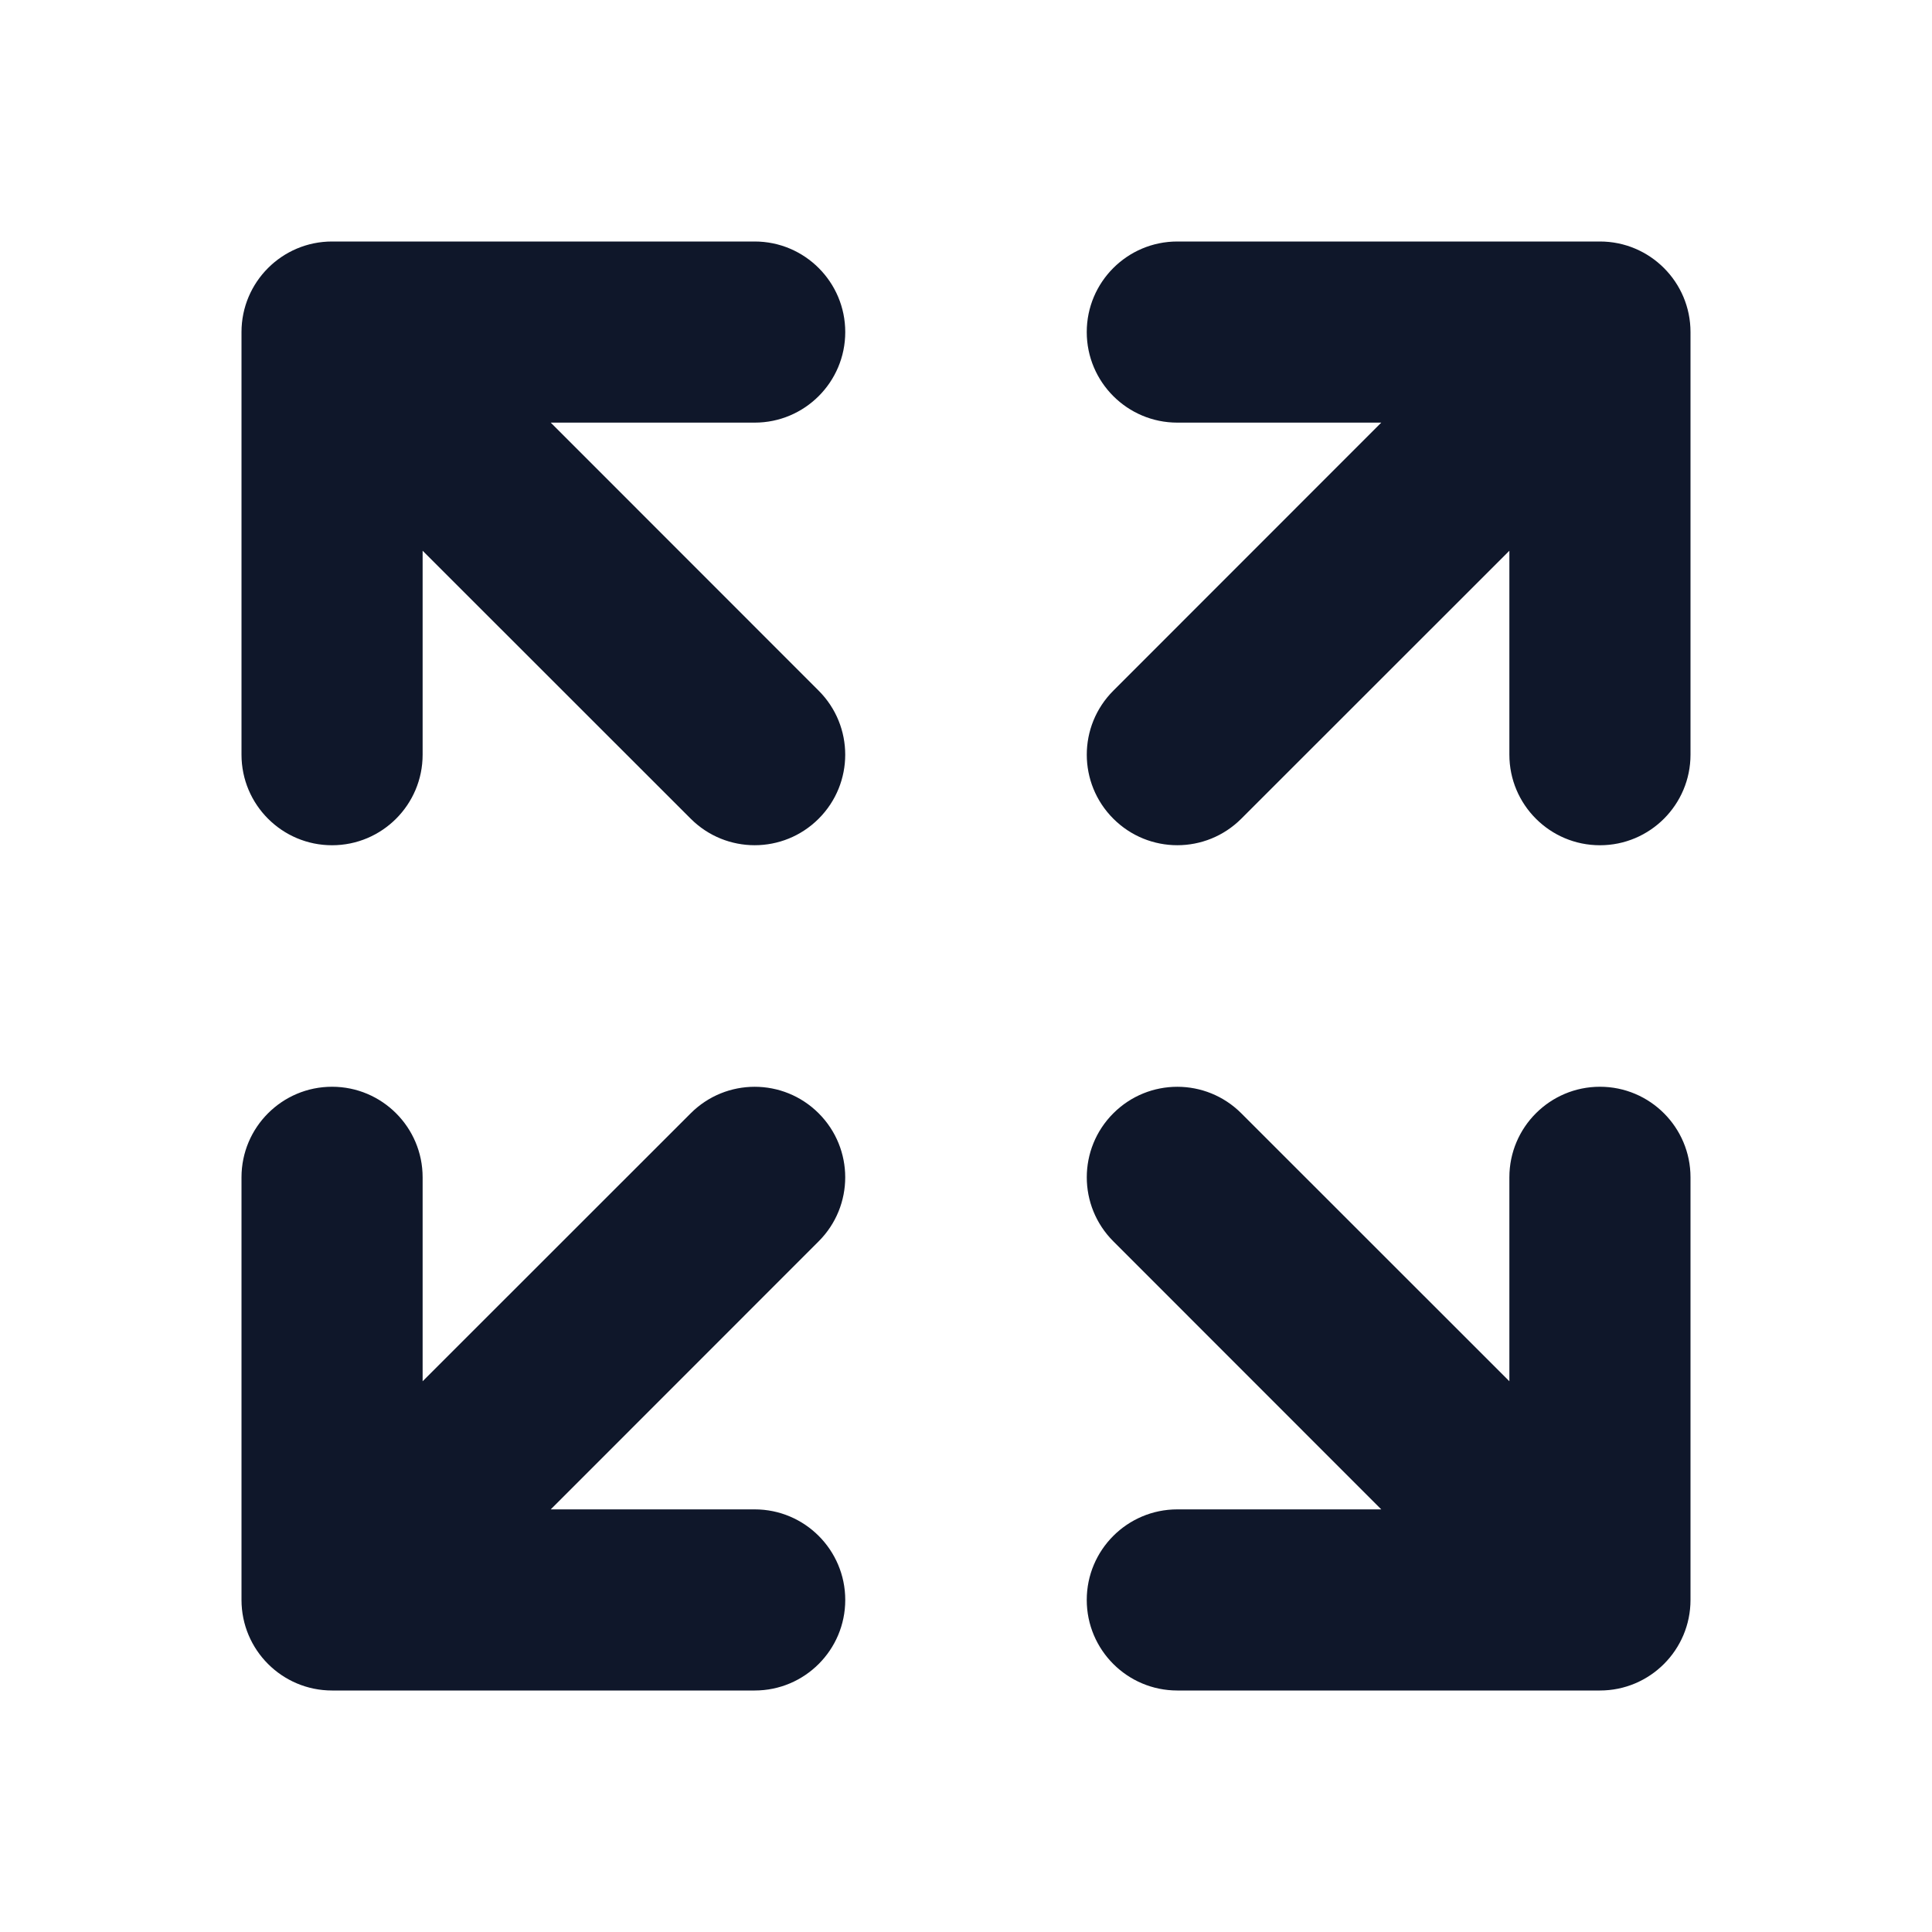
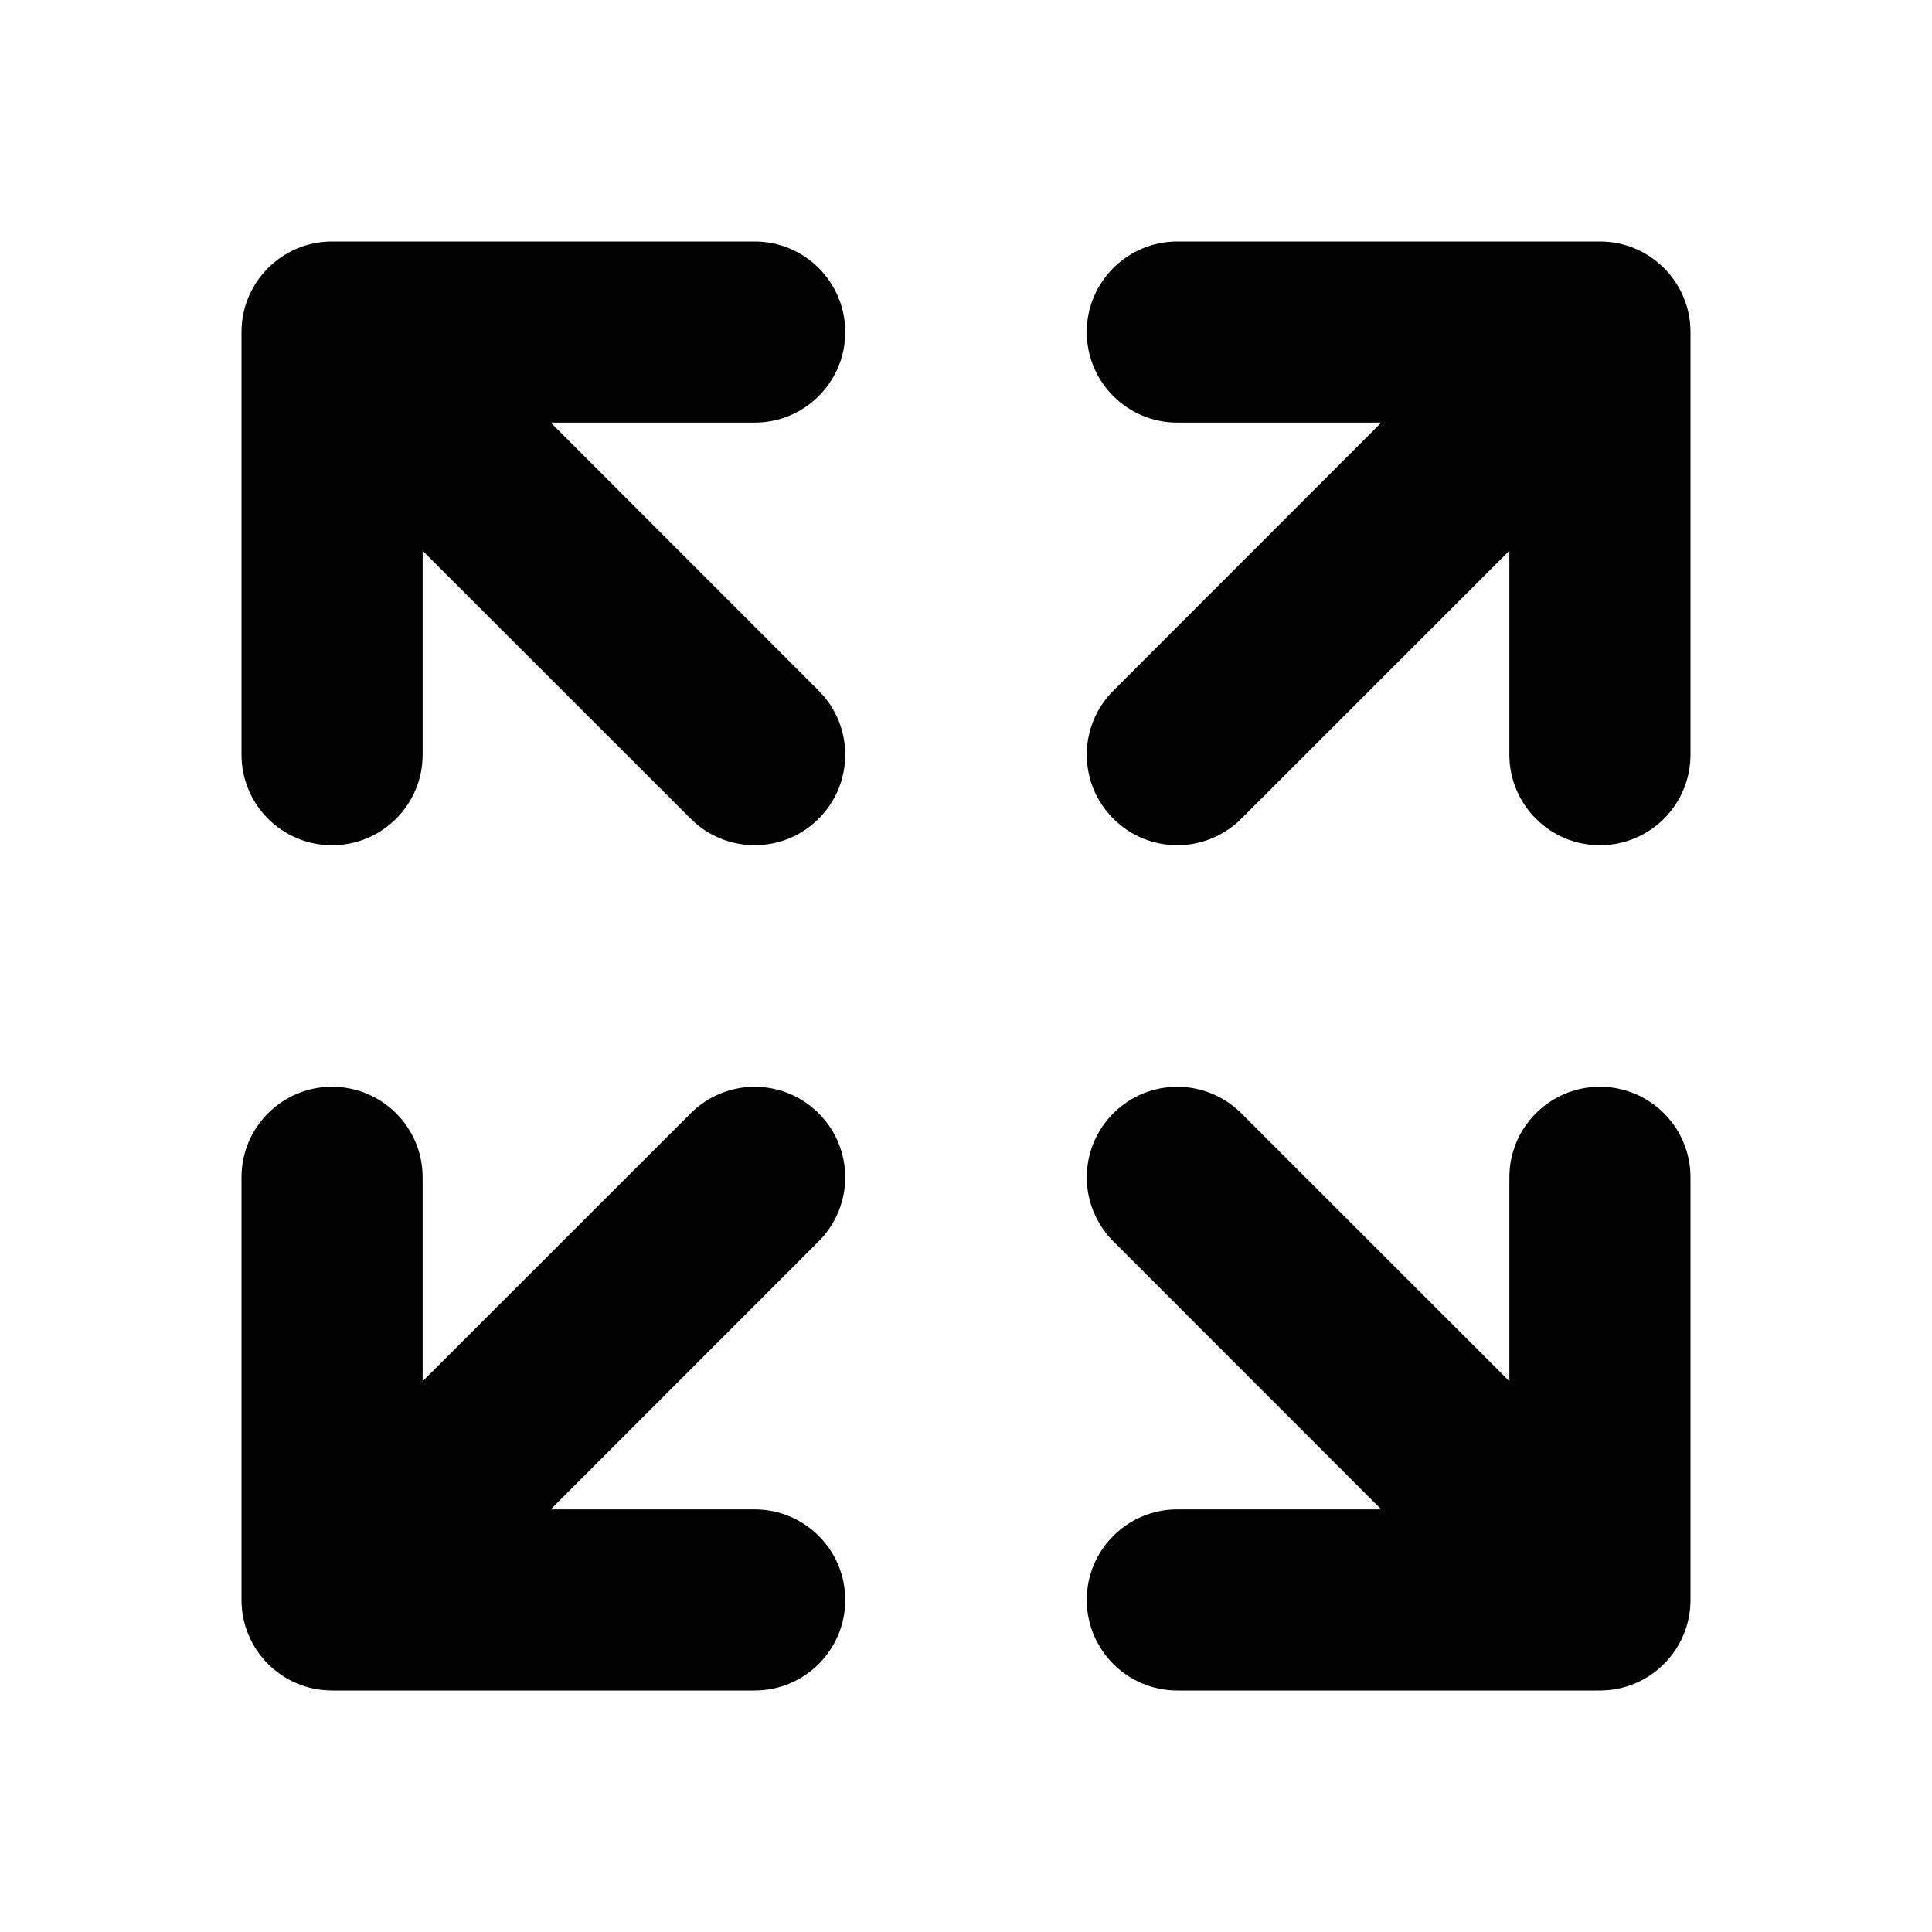
<svg xmlns="http://www.w3.org/2000/svg" width="16" height="16" viewBox="0 0 16 16" fill="none">
-   <path fill-rule="evenodd" clip-rule="evenodd" d="M2.75 9C3.164 9 3.5 9.336 3.5 9.75V11.439L5.72 9.22C6.013 8.927 6.487 8.927 6.78 9.22C7.073 9.513 7.073 9.987 6.78 10.28L4.561 12.5H6.25C6.664 12.5 7 12.836 7 13.25C7 13.664 6.664 14 6.25 14H2.75C2.336 14 2 13.664 2 13.25V9.75C2 9.336 2.336 9 2.75 9Z" fill="#0F172A" />
-   <path fill-rule="evenodd" clip-rule="evenodd" d="M2.75 7C3.164 7 3.5 6.664 3.5 6.25V4.561L5.72 6.78C6.013 7.073 6.487 7.073 6.78 6.78C7.073 6.487 7.073 6.013 6.78 5.72L4.561 3.5H6.25C6.664 3.5 7 3.164 7 2.75C7 2.336 6.664 2 6.25 2H2.75C2.336 2 2 2.336 2 2.75V6.25C2 6.664 2.336 7 2.75 7Z" fill="#0F172A" />
-   <path fill-rule="evenodd" clip-rule="evenodd" d="M13.25 9C12.836 9 12.5 9.336 12.5 9.75V11.439L10.28 9.22C9.987 8.927 9.513 8.927 9.22 9.22C8.927 9.513 8.927 9.987 9.22 10.28L11.439 12.5H9.75C9.336 12.5 9 12.836 9 13.25C9 13.664 9.336 14 9.75 14H13.25C13.664 14 14 13.664 14 13.25V9.75C14 9.336 13.664 9 13.25 9Z" fill="#0F172A" />
-   <path fill-rule="evenodd" clip-rule="evenodd" d="M13.25 7C12.836 7 12.5 6.664 12.5 6.25V4.561L10.28 6.78C9.987 7.073 9.513 7.073 9.22 6.78C8.927 6.487 8.927 6.013 9.22 5.72L11.439 3.5H9.75C9.336 3.5 9 3.164 9 2.75C9 2.336 9.336 2 9.75 2H13.25C13.664 2 14 2.336 14 2.75V6.25C14 6.664 13.664 7 13.25 7Z" fill="#0F172A" />
+   <path fill-rule="evenodd" clip-rule="evenodd" d="M2.75 9C3.164 9 3.5 9.336 3.5 9.75V11.439L5.72 9.22C6.013 8.927 6.487 8.927 6.78 9.22C7.073 9.513 7.073 9.987 6.78 10.28L4.561 12.5H6.25C6.664 12.5 7 12.836 7 13.25C7 13.664 6.664 14 6.25 14H2.75C2.336 14 2 13.664 2 13.25V9.75C2 9.336 2.336 9 2.75 9Z" fill="currentColor" />
+   <path fill-rule="evenodd" clip-rule="evenodd" d="M2.75 7C3.164 7 3.5 6.664 3.5 6.25V4.561L5.72 6.78C6.013 7.073 6.487 7.073 6.78 6.78C7.073 6.487 7.073 6.013 6.78 5.72L4.561 3.5H6.25C6.664 3.5 7 3.164 7 2.75C7 2.336 6.664 2 6.25 2H2.75C2.336 2 2 2.336 2 2.75V6.25C2 6.664 2.336 7 2.75 7Z" fill="currentColor" />
+   <path fill-rule="evenodd" clip-rule="evenodd" d="M13.25 9C12.836 9 12.5 9.336 12.5 9.75V11.439L10.28 9.22C9.987 8.927 9.513 8.927 9.22 9.22C8.927 9.513 8.927 9.987 9.22 10.28L11.439 12.5H9.75C9.336 12.5 9 12.836 9 13.25C9 13.664 9.336 14 9.75 14H13.25C13.664 14 14 13.664 14 13.25V9.75C14 9.336 13.664 9 13.25 9Z" fill="currentColor" />
+   <path fill-rule="evenodd" clip-rule="evenodd" d="M13.25 7C12.836 7 12.5 6.664 12.5 6.25V4.561L10.28 6.78C9.987 7.073 9.513 7.073 9.22 6.78C8.927 6.487 8.927 6.013 9.22 5.72L11.439 3.5H9.75C9.336 3.5 9 3.164 9 2.75C9 2.336 9.336 2 9.75 2H13.25C13.664 2 14 2.336 14 2.75V6.25C14 6.664 13.664 7 13.25 7Z" fill="currentColor" />
</svg>
